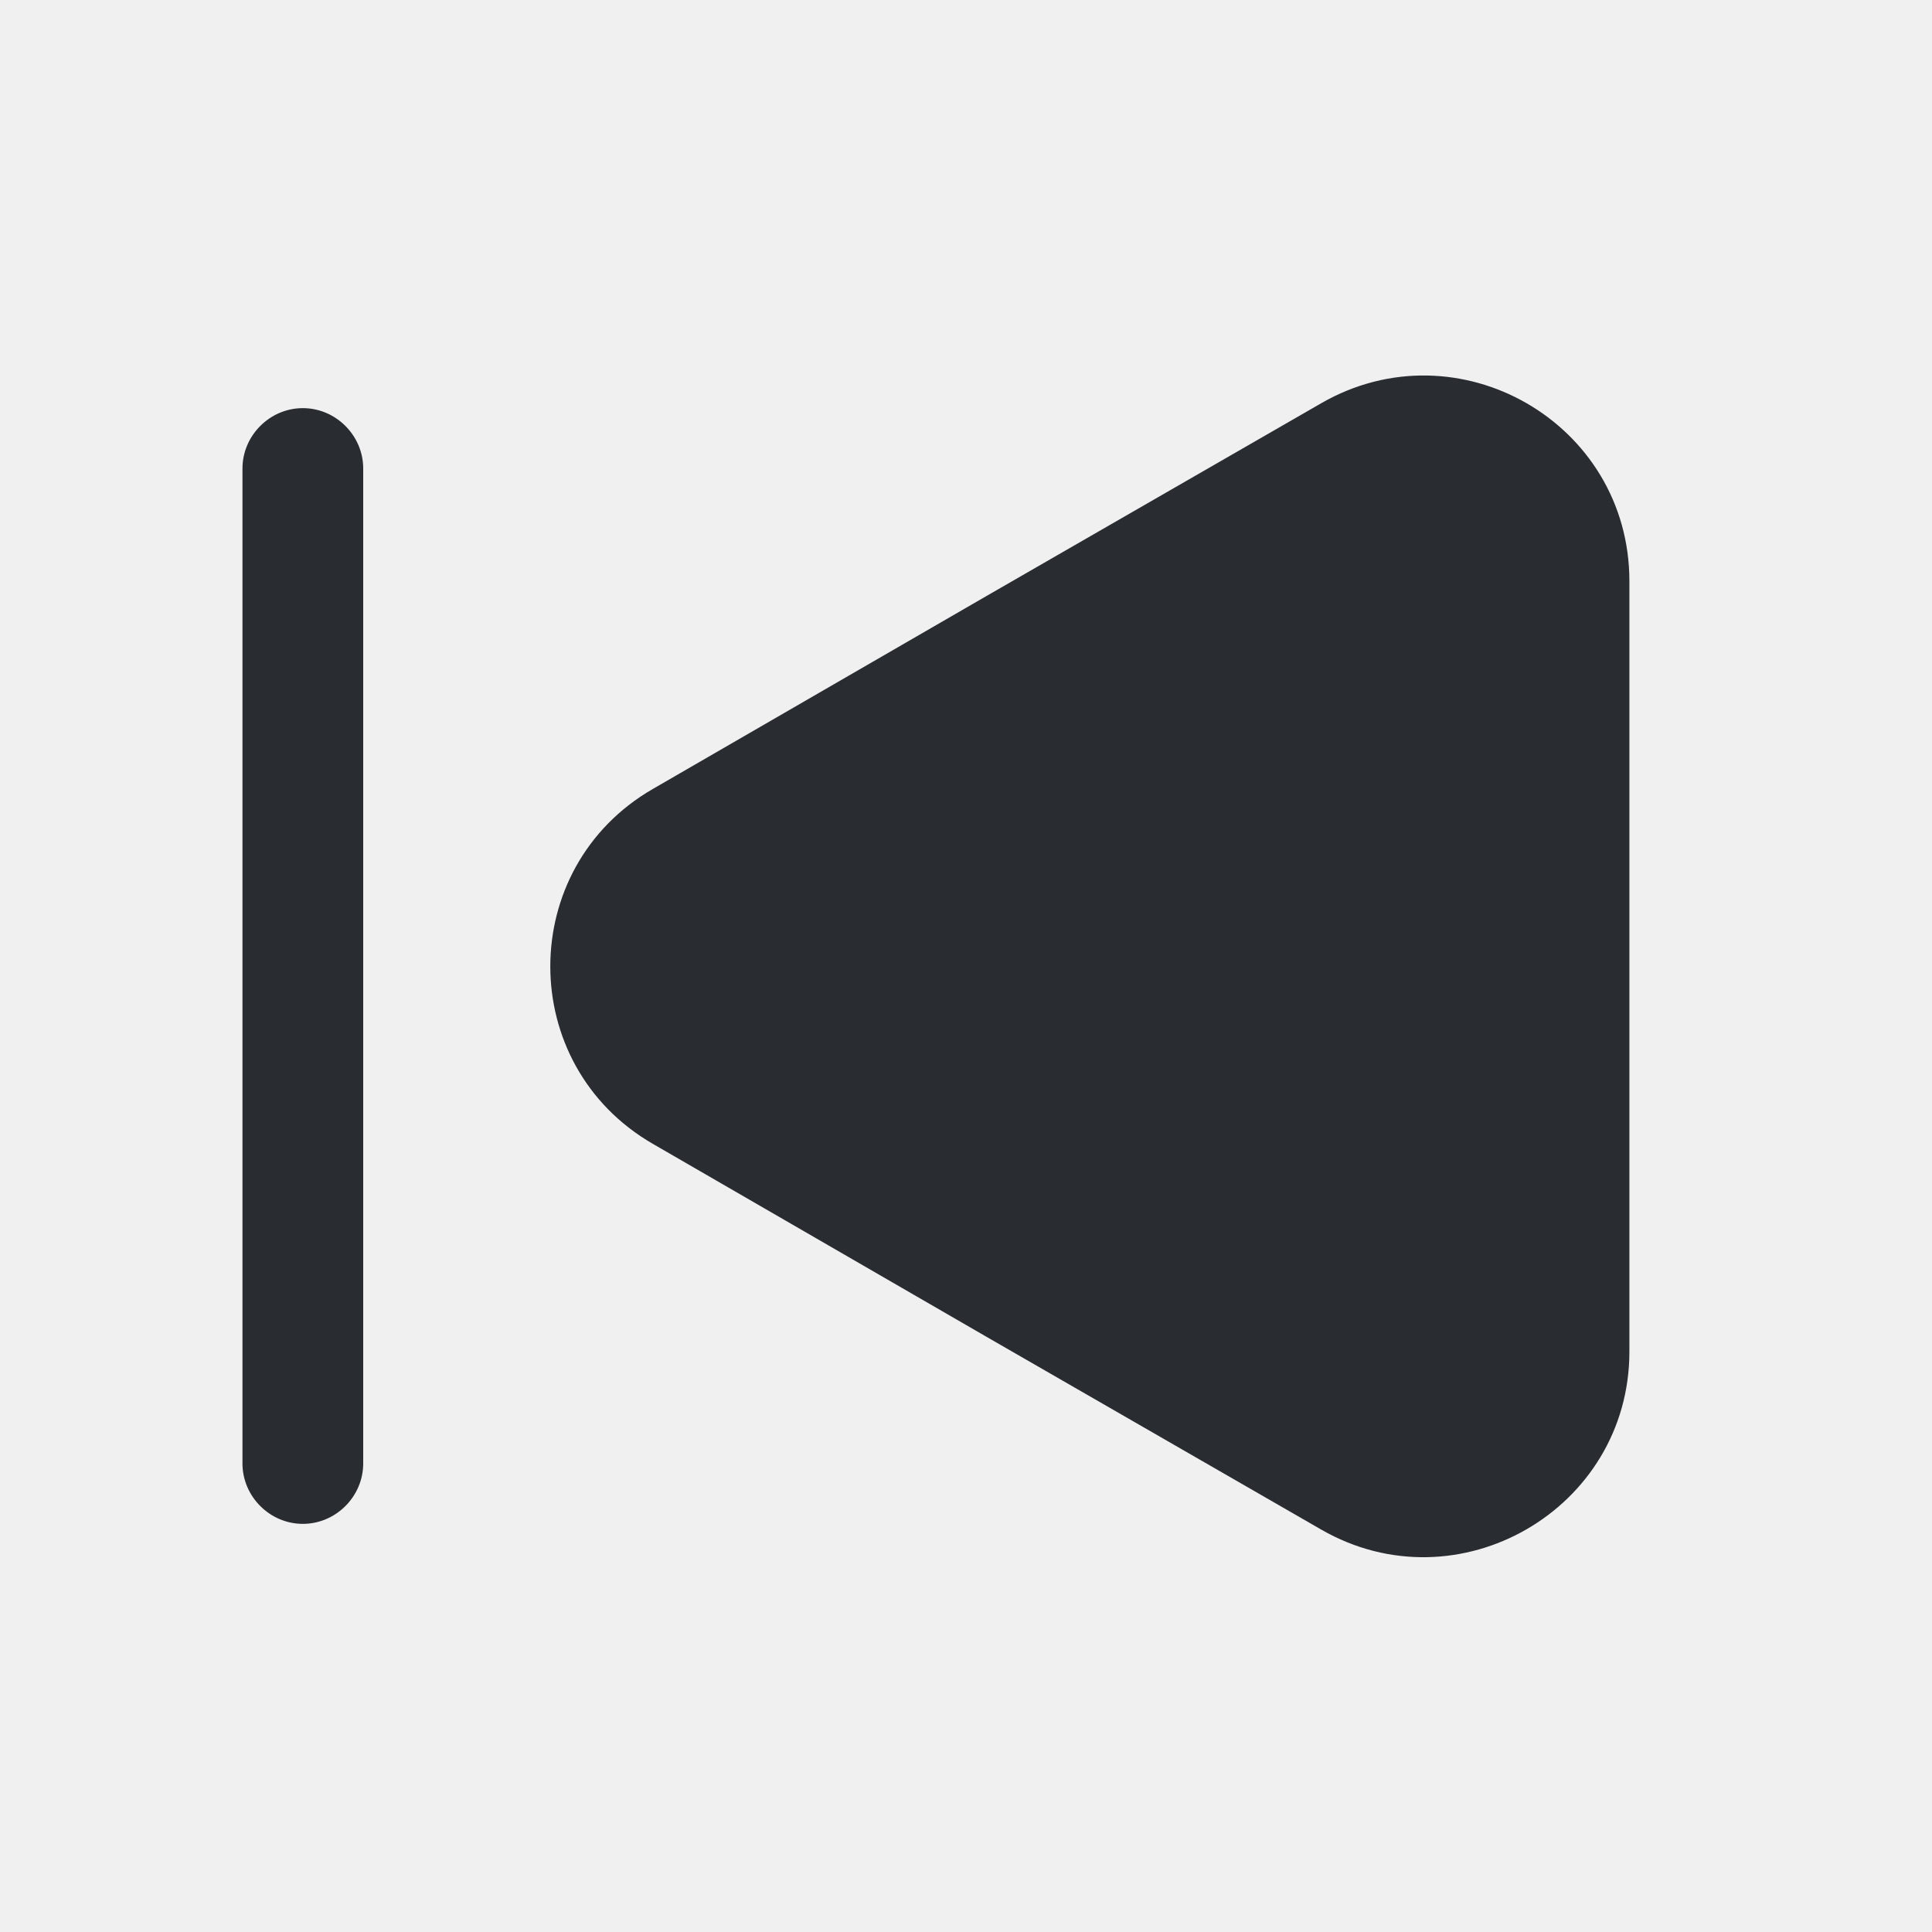
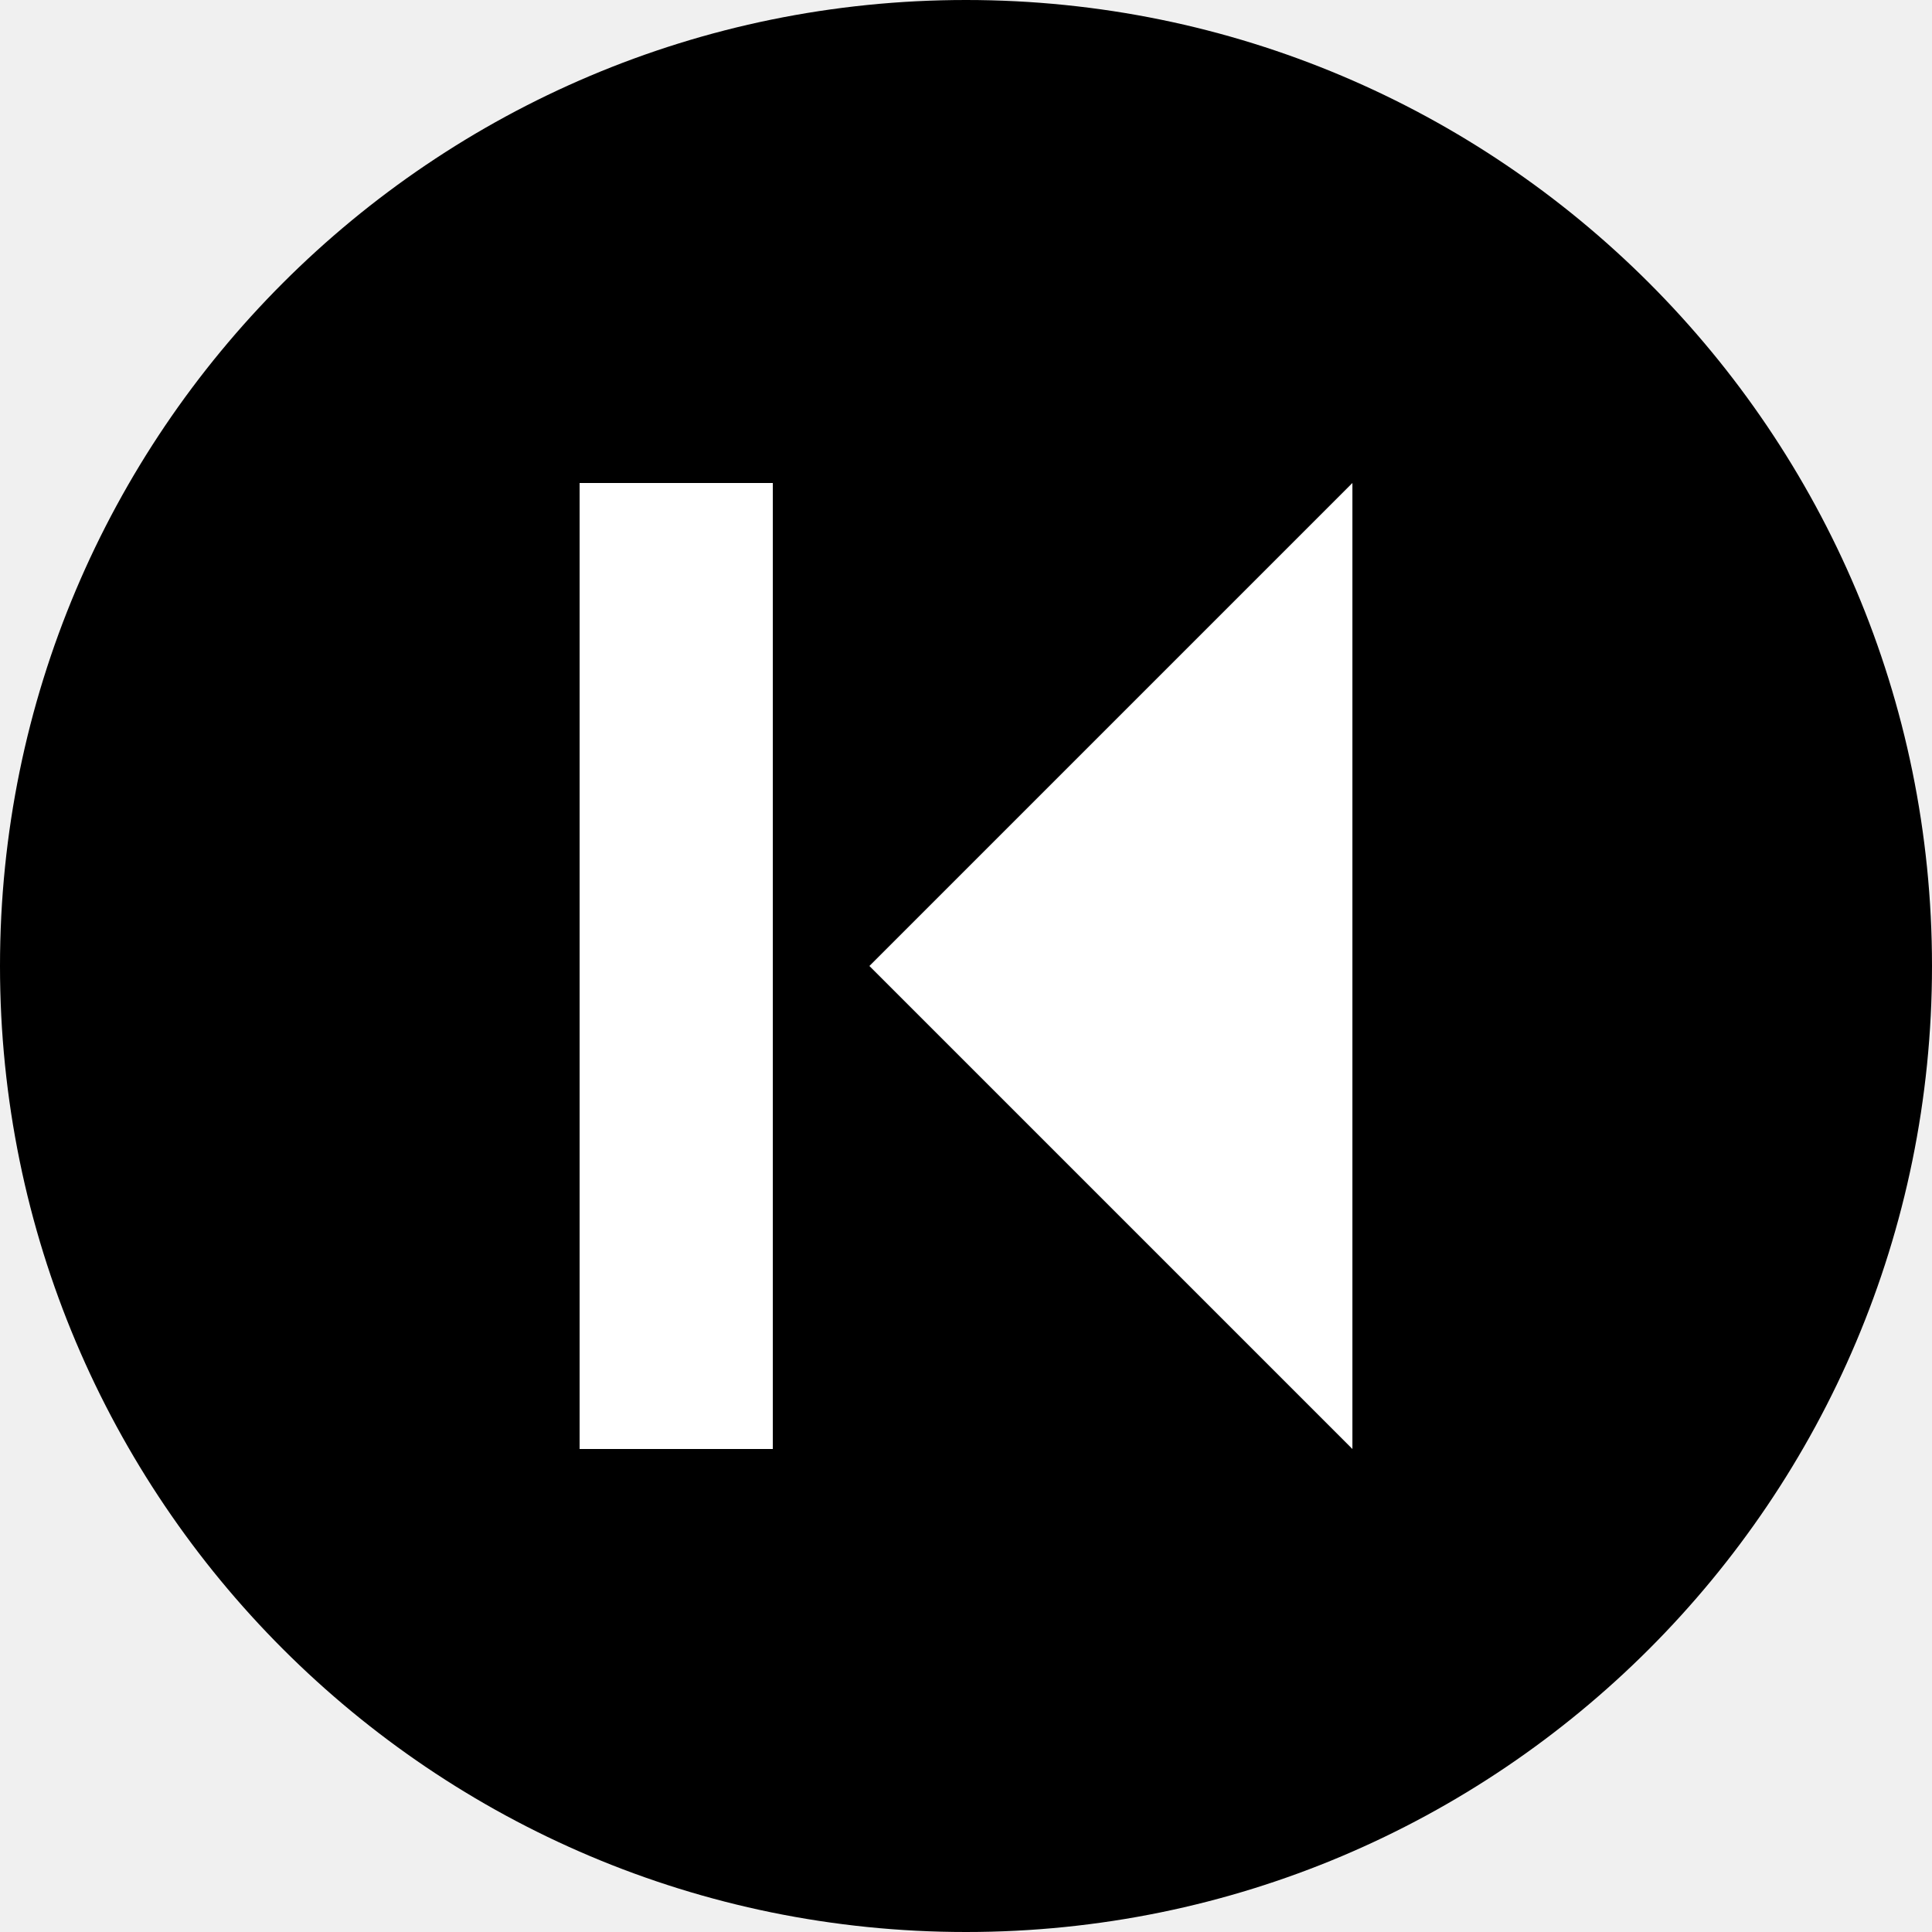
- <svg xmlns="http://www.w3.org/2000/svg" width="200px" height="200px" viewBox="0 0 24 24" fill="none">
-   <path d="M20.241 7.22V16.79C20.241 18.75 18.111 19.98 16.411 19L12.261 16.61L8.111 14.21C6.411 13.23 6.411 10.78 8.111 9.8L12.261 7.4L16.411 5.01C18.111 4.03 20.241 5.25 20.241 7.22Z" fill="#292D32" />
-   <path d="M3.762 18.93C3.352 18.93 3.012 18.59 3.012 18.18V5.82C3.012 5.41 3.352 5.07 3.762 5.07C4.172 5.07 4.512 5.41 4.512 5.82V18.18C4.512 18.59 4.172 18.93 3.762 18.93Z" fill="#292D32" />
+ <svg xmlns="http://www.w3.org/2000/svg" width="100" height="100" viewBox="0 0 100 100">
+   <circle cx="50" cy="50" r="50" fill="#000000" />
+   <polygon points="70,25 70,75 45,50" fill="#FFFFFF" />
+   <rect x="30" y="25" width="10" height="50" fill="#FFFFFF" />
</svg>
